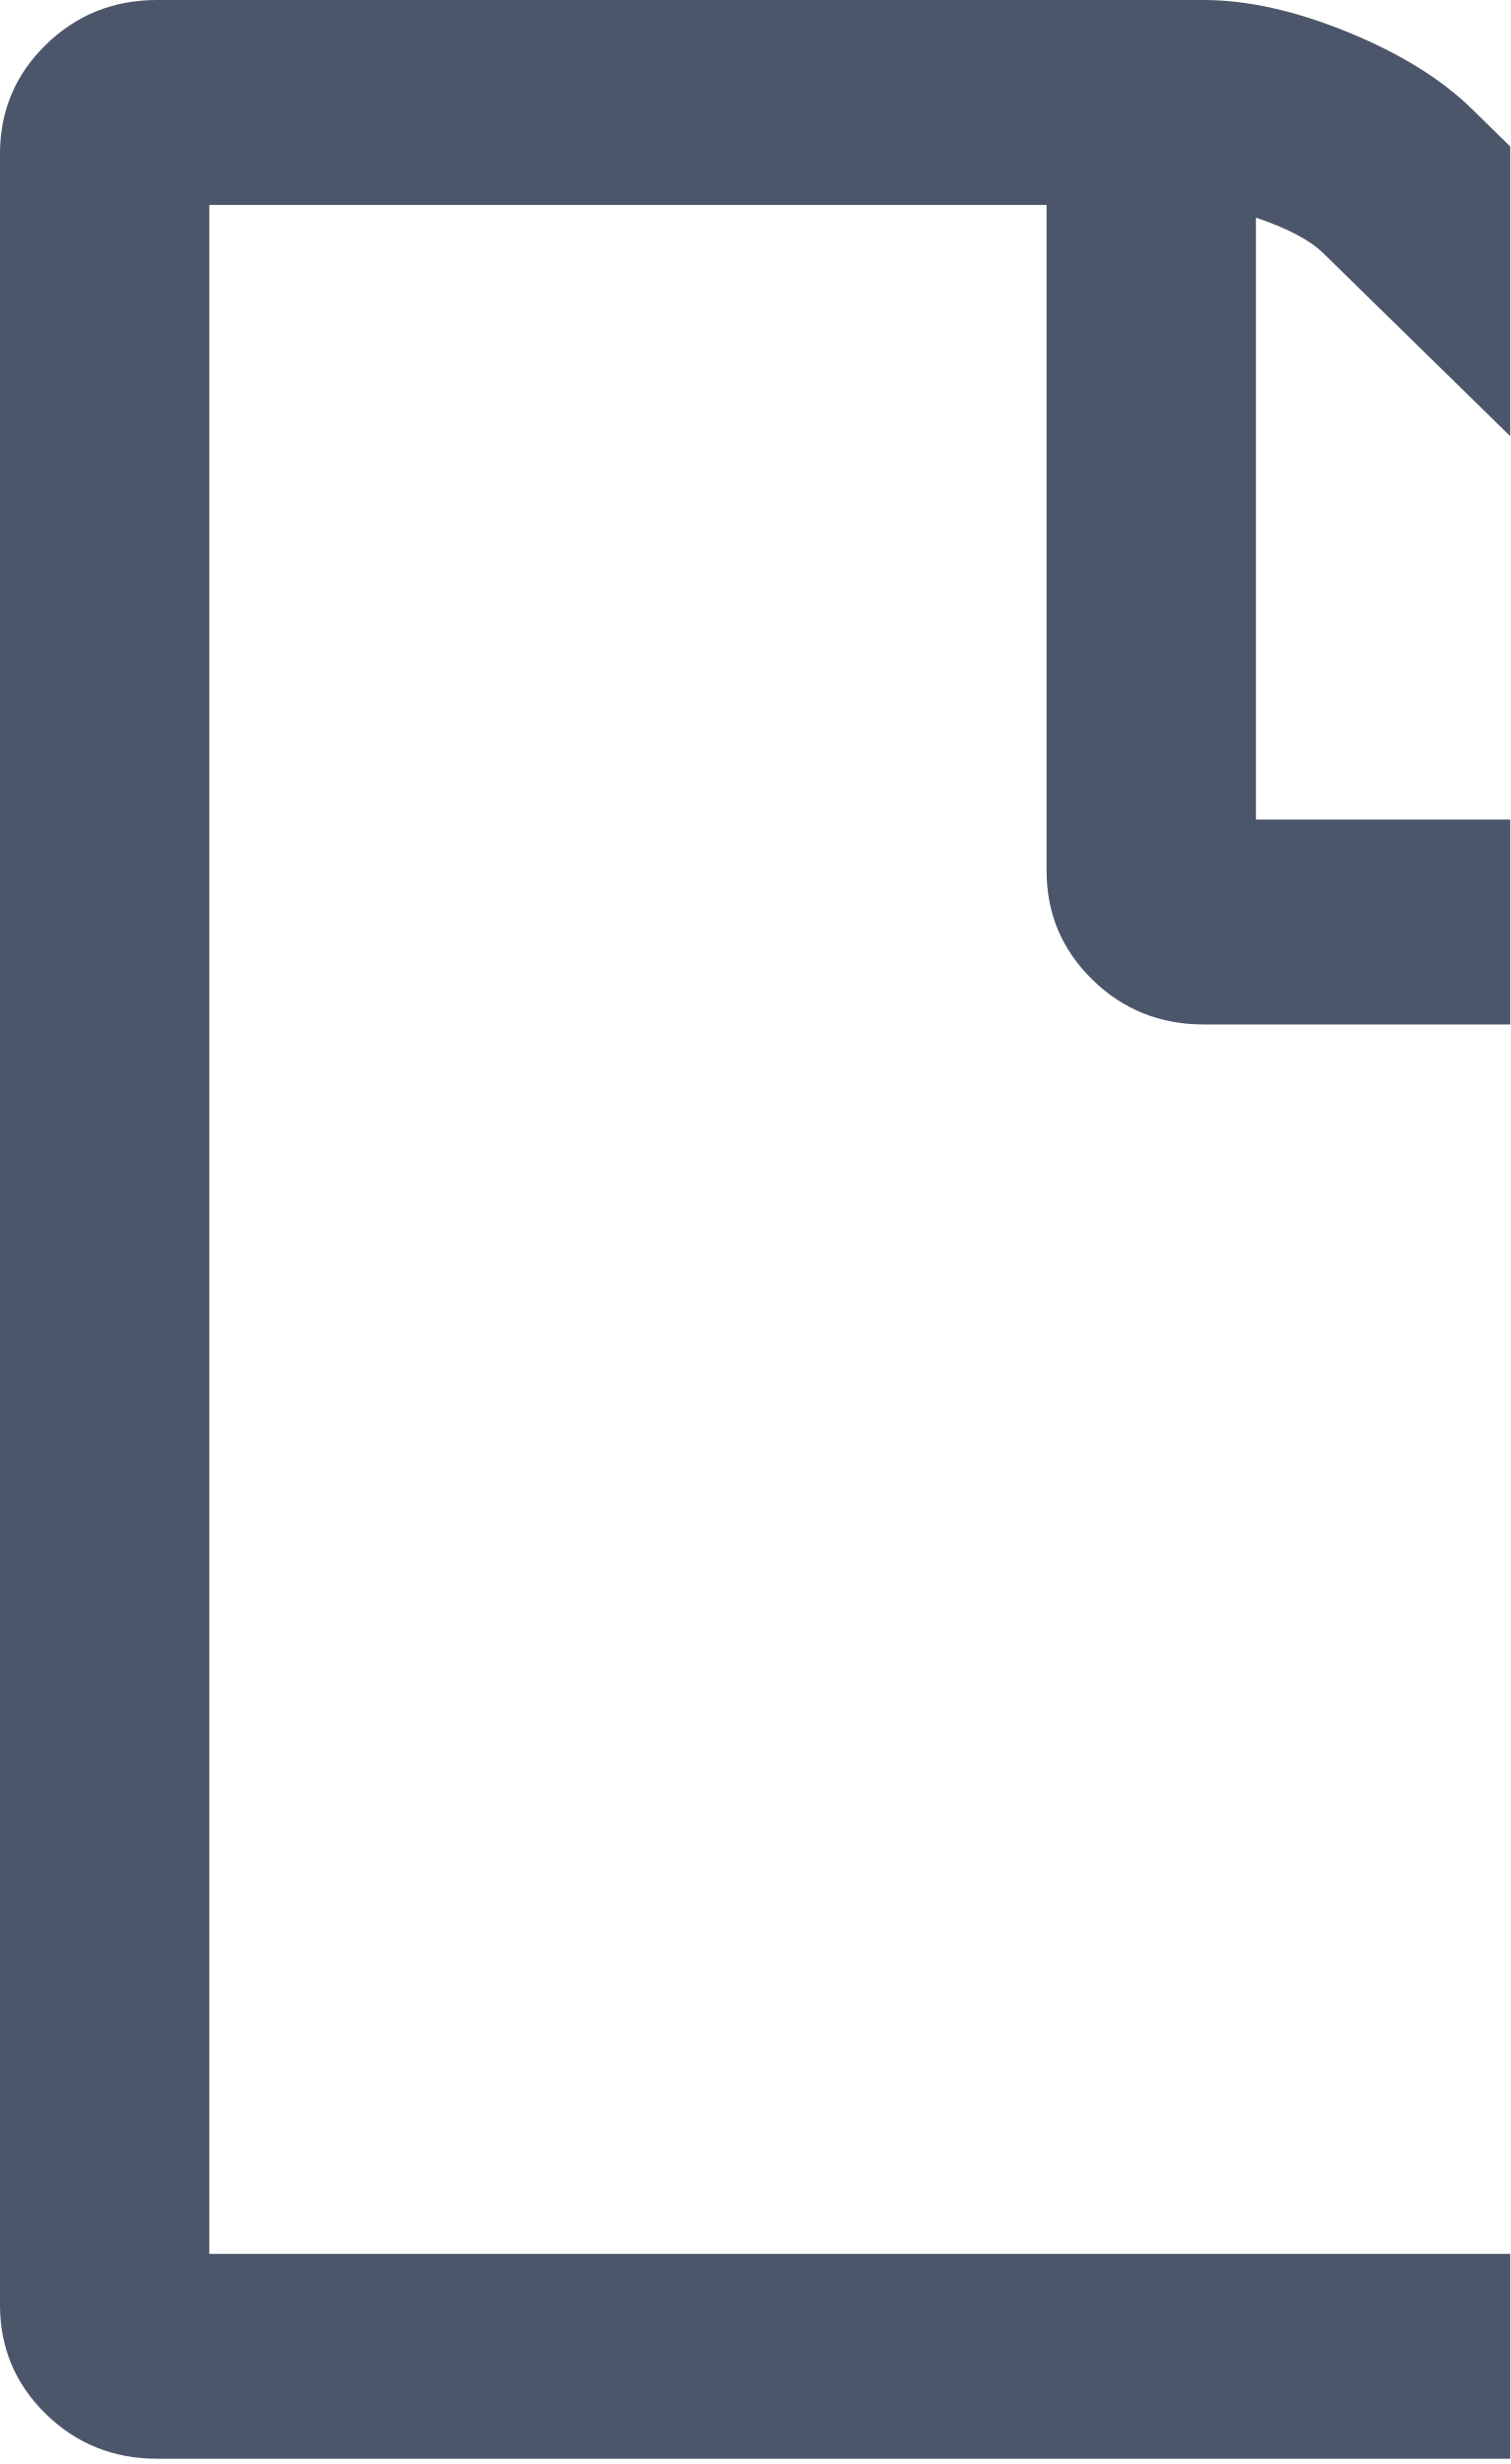
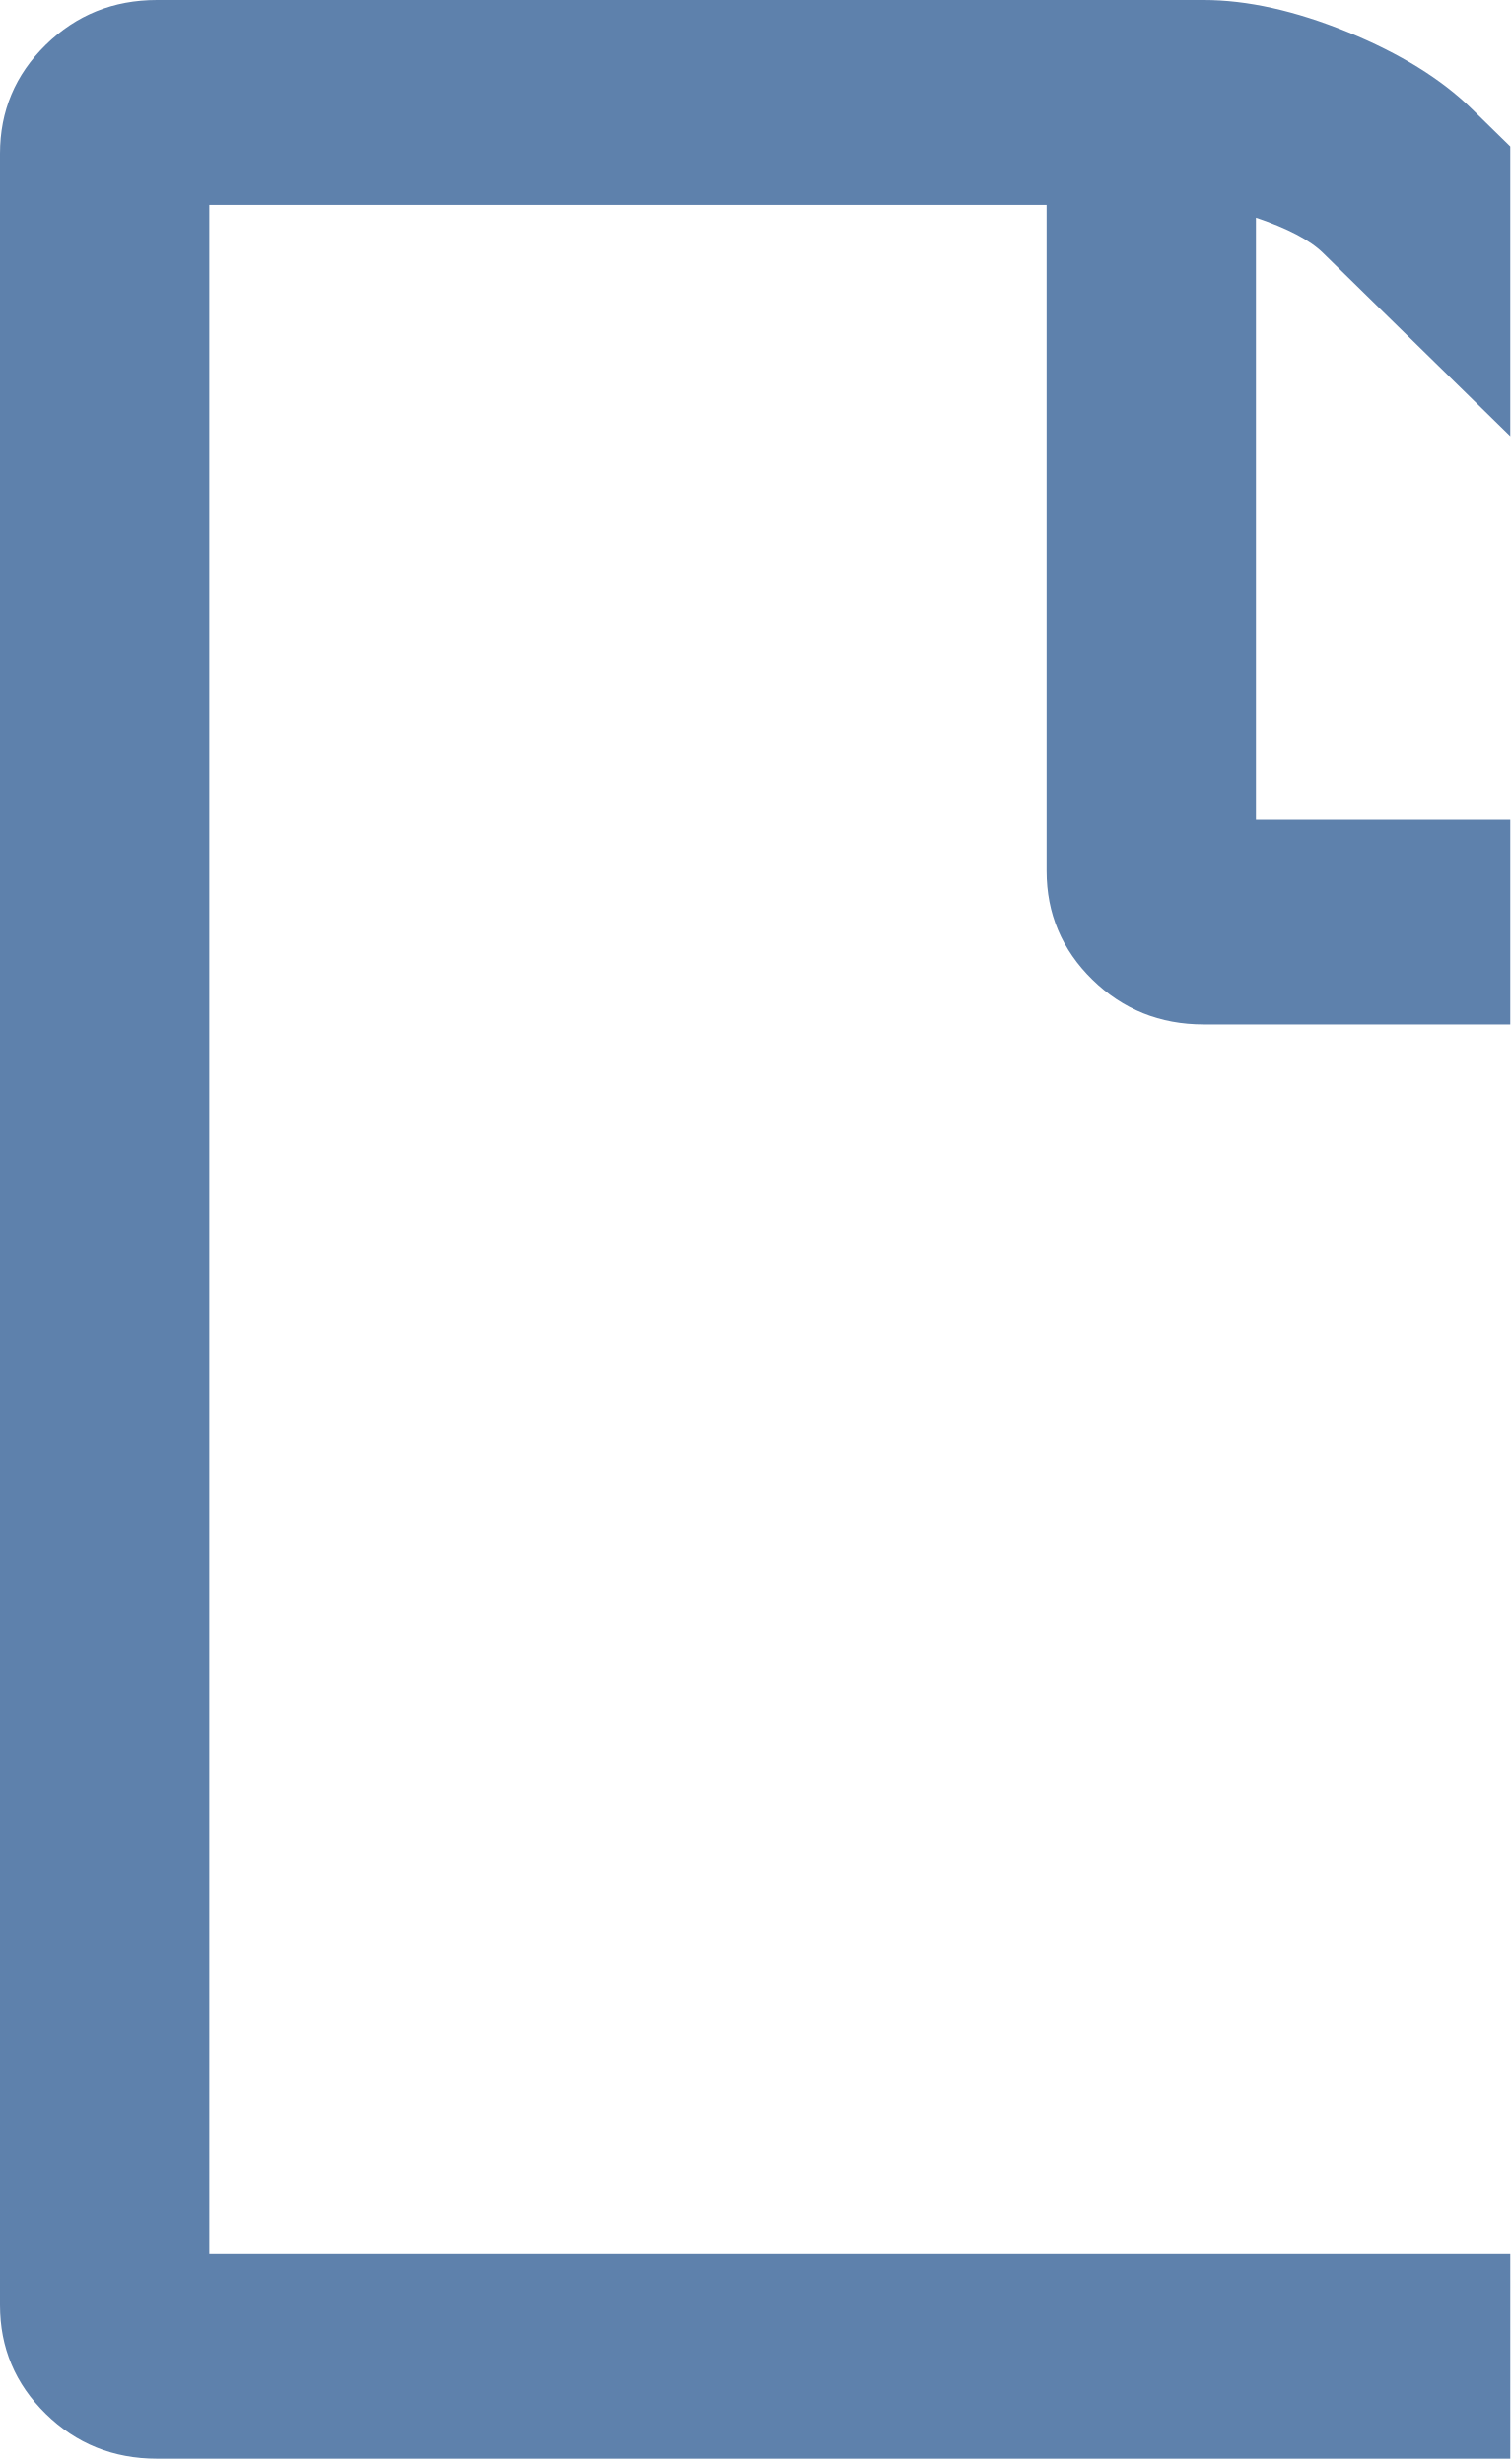
<svg xmlns="http://www.w3.org/2000/svg" width="57" height="93" viewBox="0 0 57 93" fill="none">
-   <path d="M57 5.529L55.548 4.108C54.395 2.981 52.833 2.014 50.858 1.208C48.883 0.403 47.073 0 45.428 0H5.925C4.279 0 2.88 0.564 1.728 1.691C0.576 2.819 0 4.188 0 5.8V87.001C0 88.613 0.576 89.983 1.728 91.11C2.88 92.237 4.279 92.801 5.925 92.801H57V85.068H7.9V7.734H39.5V32.867C39.5 34.479 40.076 35.848 41.228 36.976C42.38 38.103 43.779 38.667 45.425 38.667H57V30.934H47.401V8.216C48.594 8.619 49.437 9.062 49.931 9.545L57 16.465V5.529Z" fill="#4C566A" />
+   <path d="M57 5.529L55.548 4.108C54.395 2.981 52.833 2.014 50.858 1.208C48.883 0.403 47.073 0 45.428 0H5.925C4.279 0 2.88 0.564 1.728 1.691C0.576 2.819 0 4.188 0 5.8V87.001C0 88.613 0.576 89.983 1.728 91.11C2.88 92.237 4.279 92.801 5.925 92.801H57V85.068H7.9V7.734H39.5V32.867C39.5 34.479 40.076 35.848 41.228 36.976C42.38 38.103 43.779 38.667 45.425 38.667H57V30.934H47.401V8.216C48.594 8.619 49.437 9.062 49.931 9.545L57 16.465V5.529Z" fill="#5E81AC" />
</svg>
